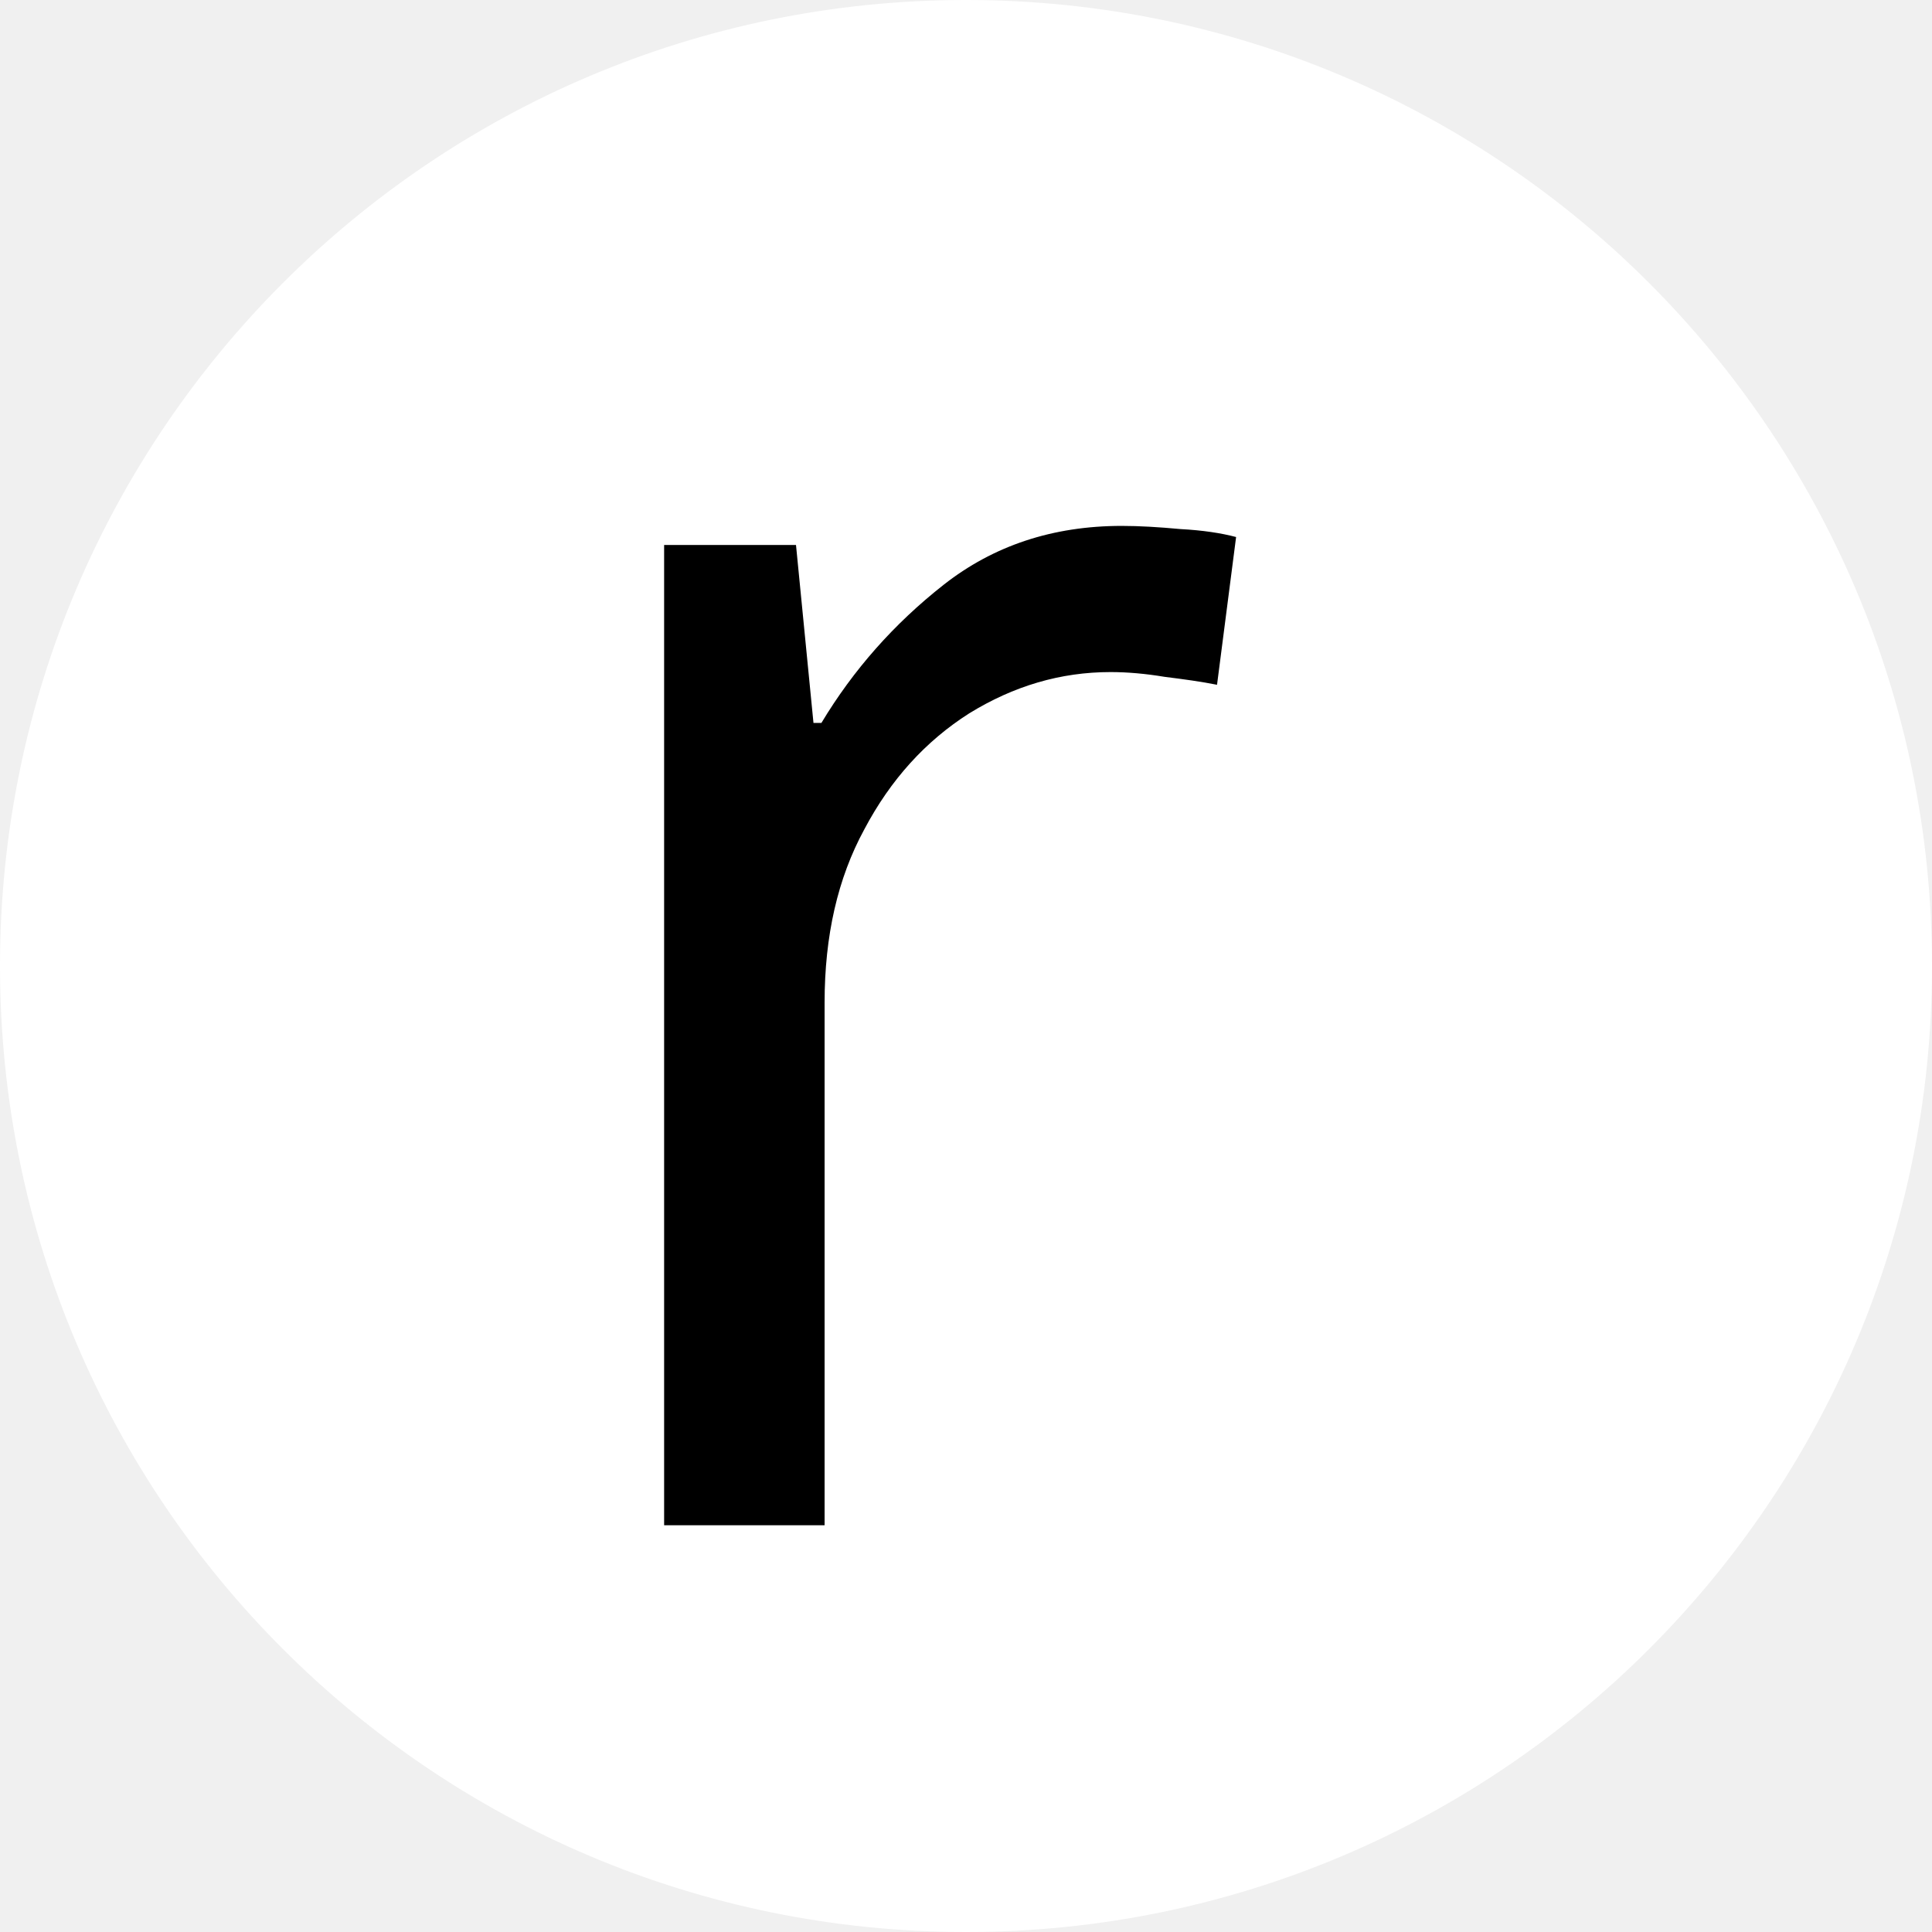
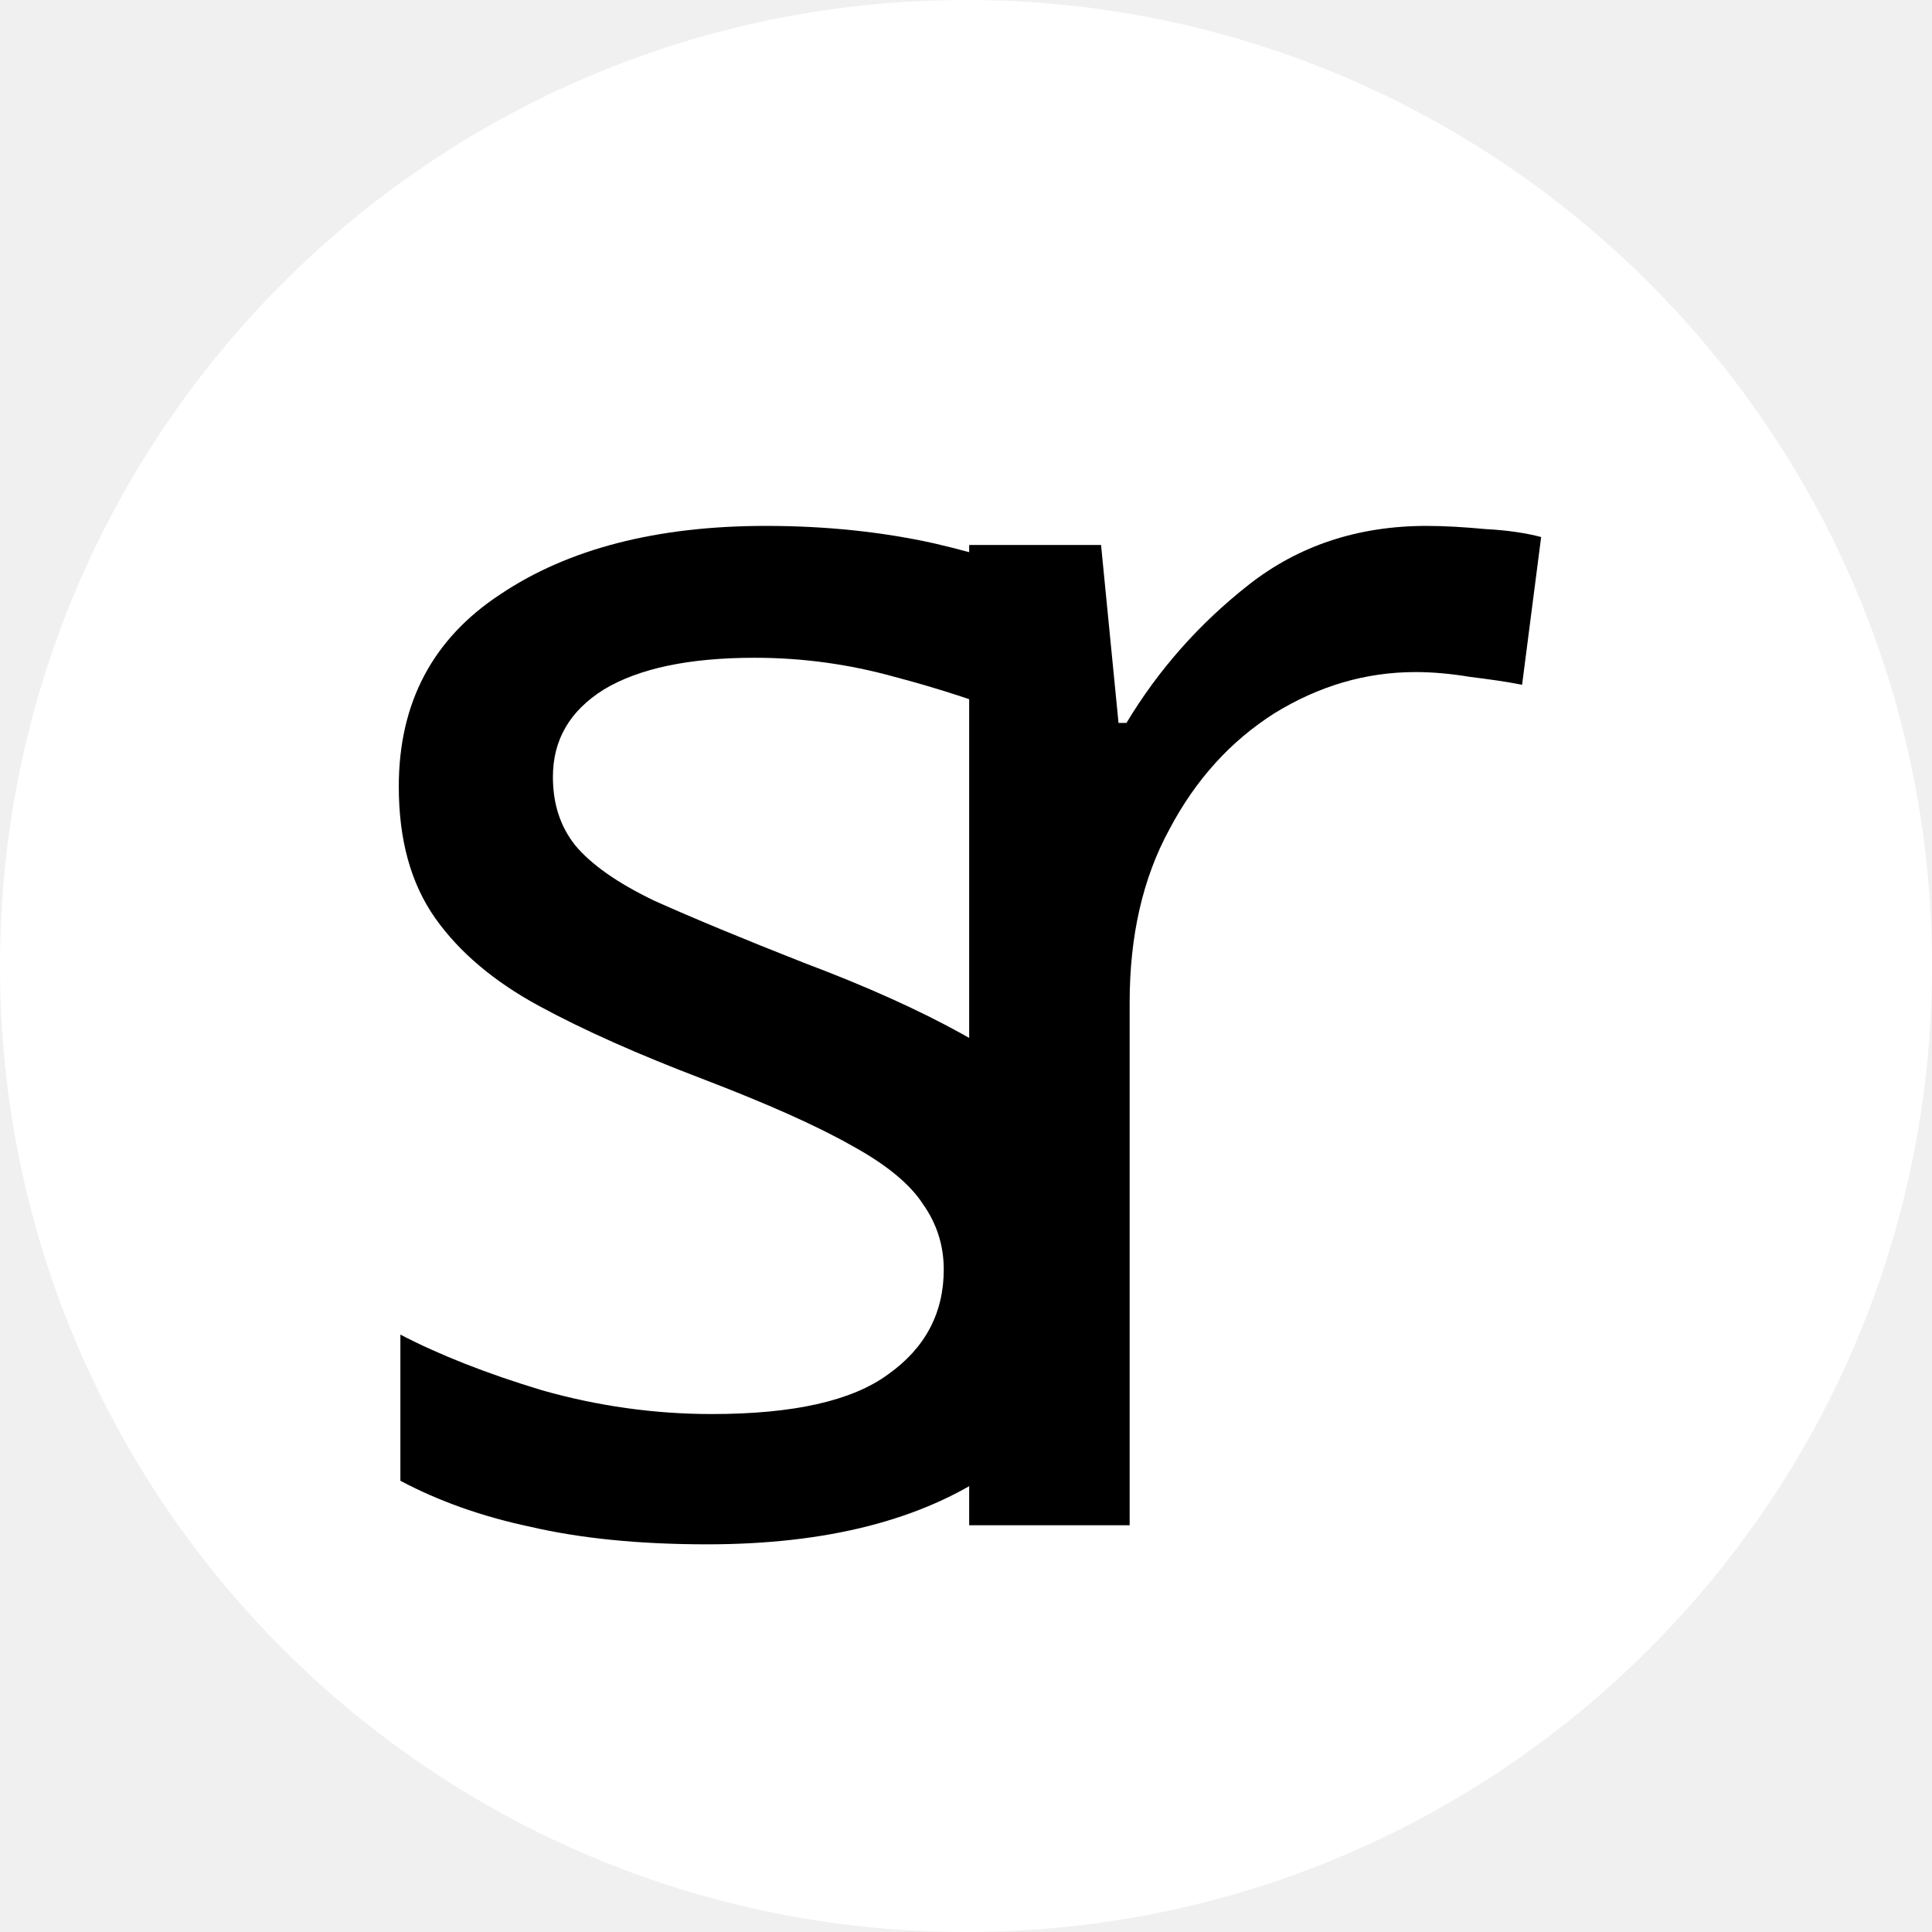
<svg xmlns="http://www.w3.org/2000/svg" version="1.0" width="19" height="19">
  <circle cx="9.5" cy="9.5" r="9.5" fill="white" />
-   <text x="5" y="15" font-size="18" font-family="sans">r</text>
+   <text x="3" y="15" font-size="18" font-family="sans">s</text>
+   <text x="8" y="15" font-size="18" font-family="sans">r</text>
</svg>
